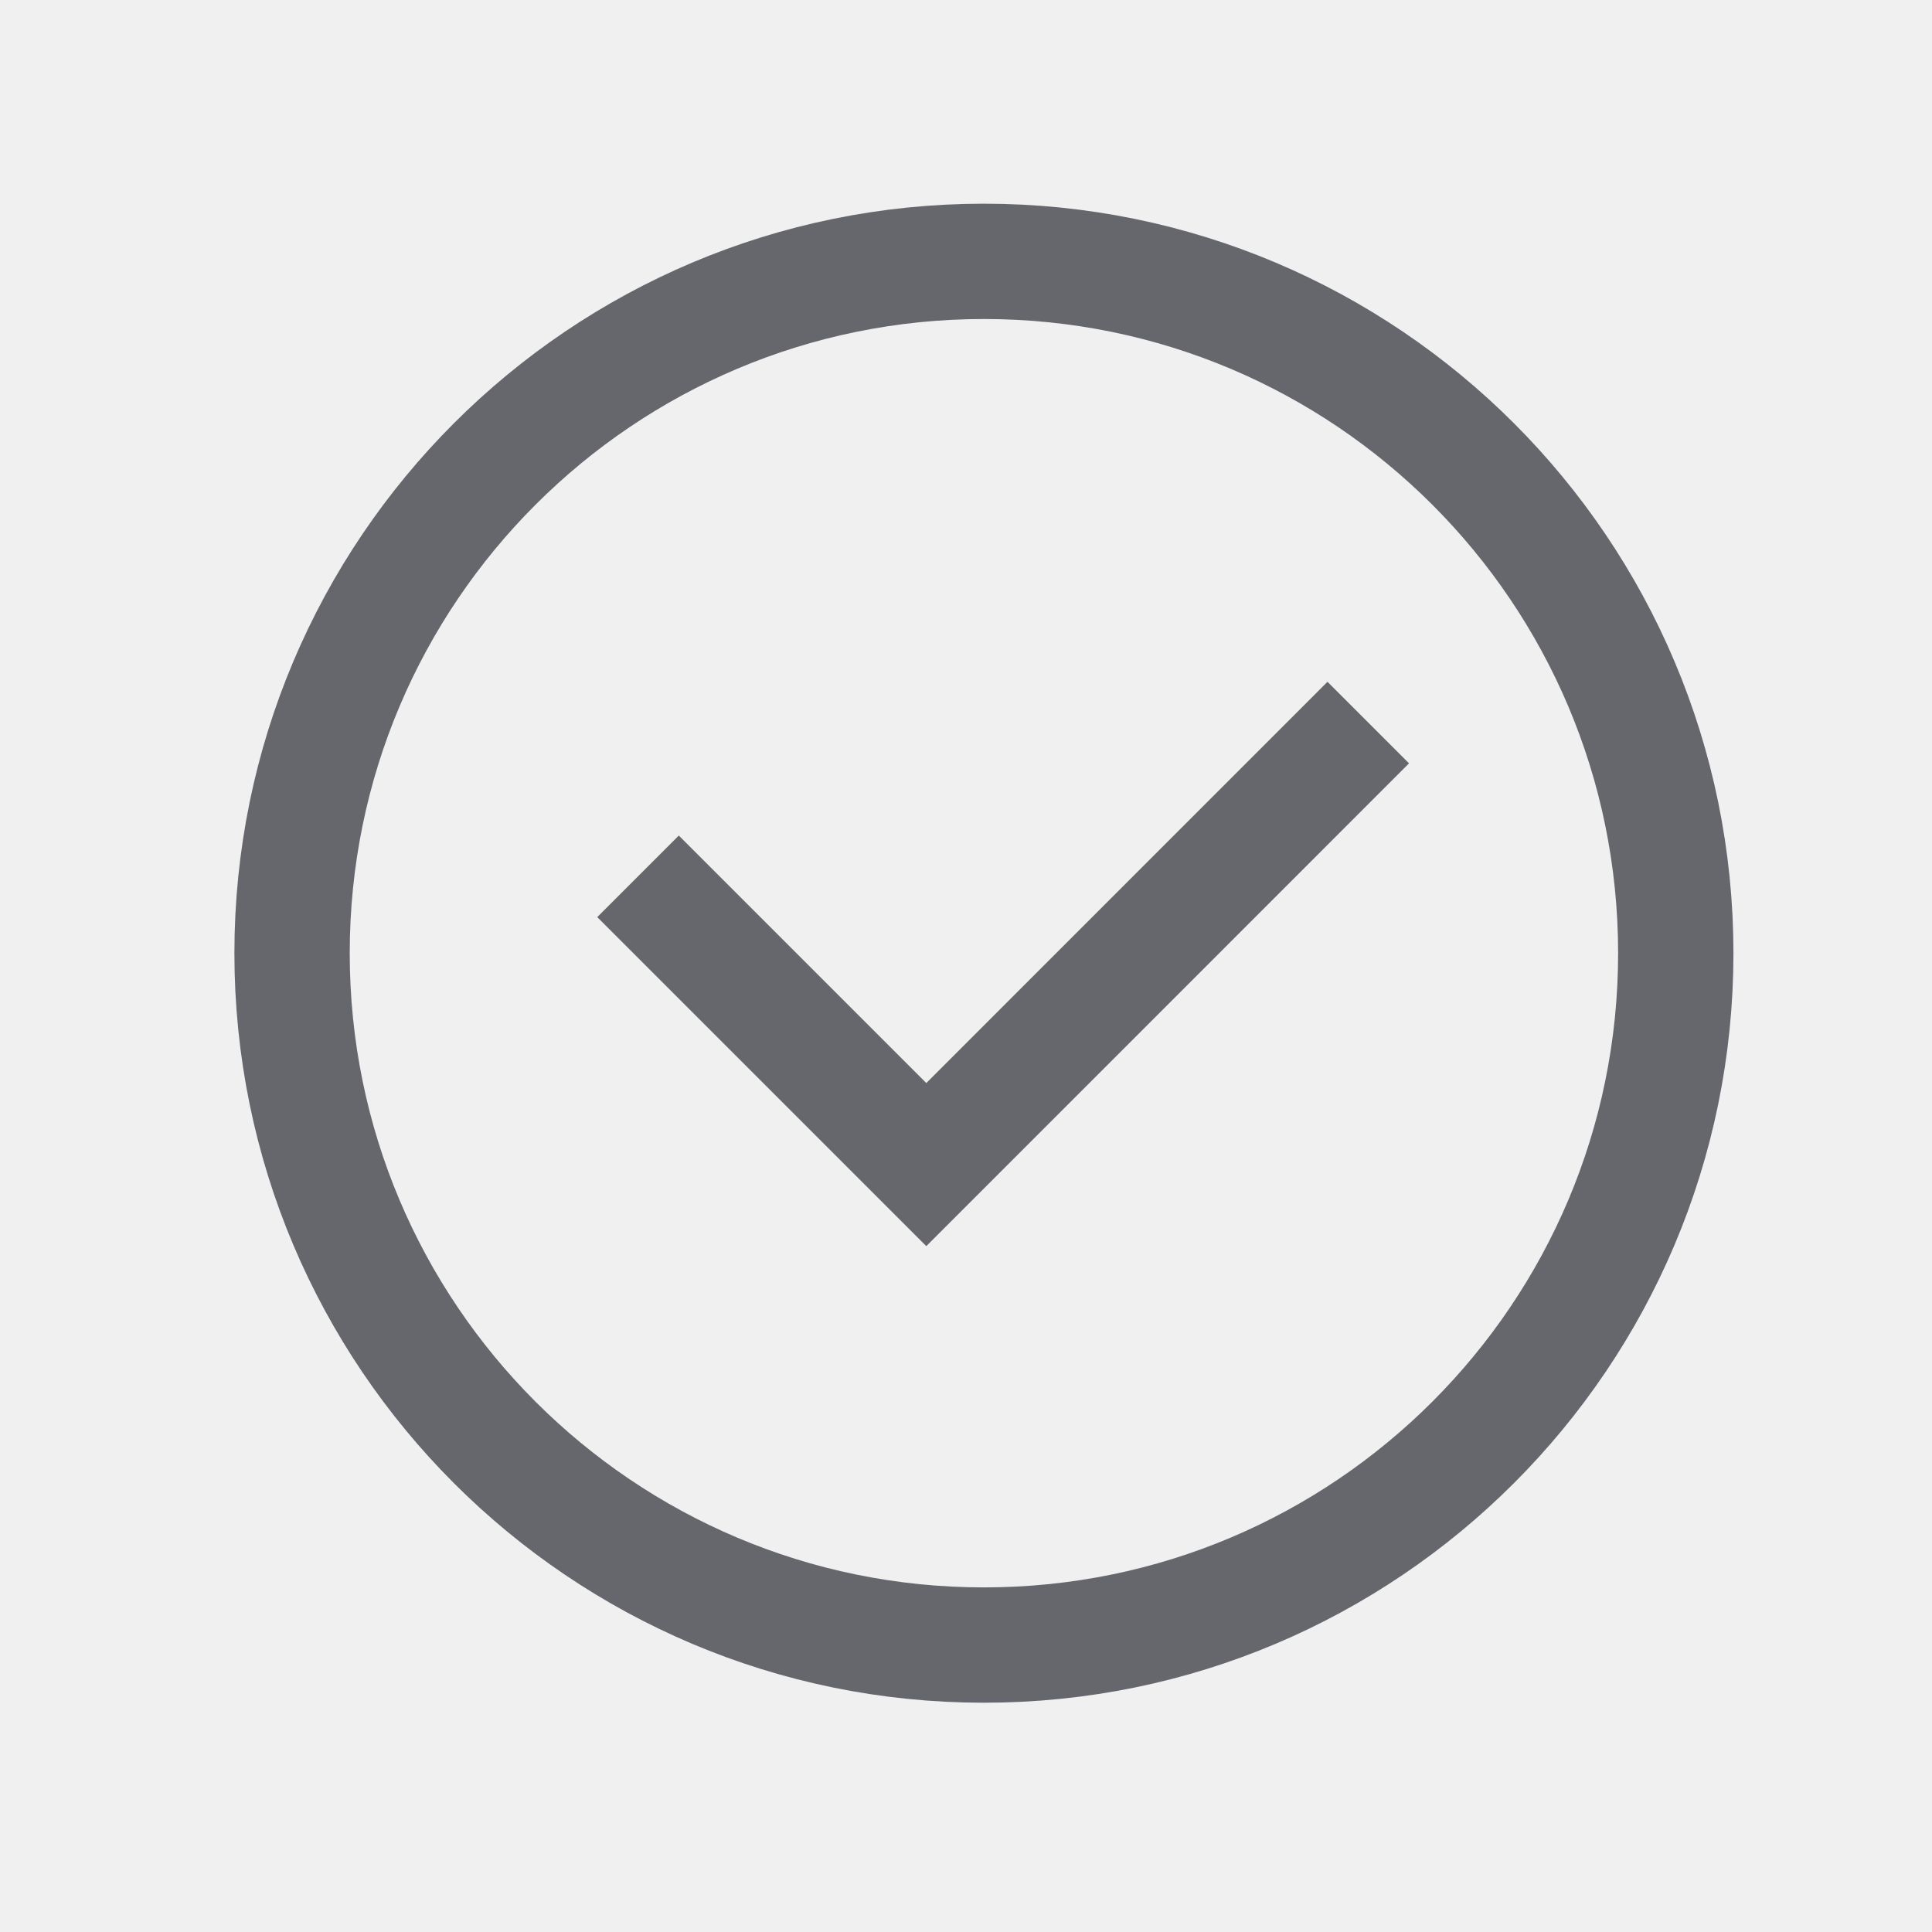
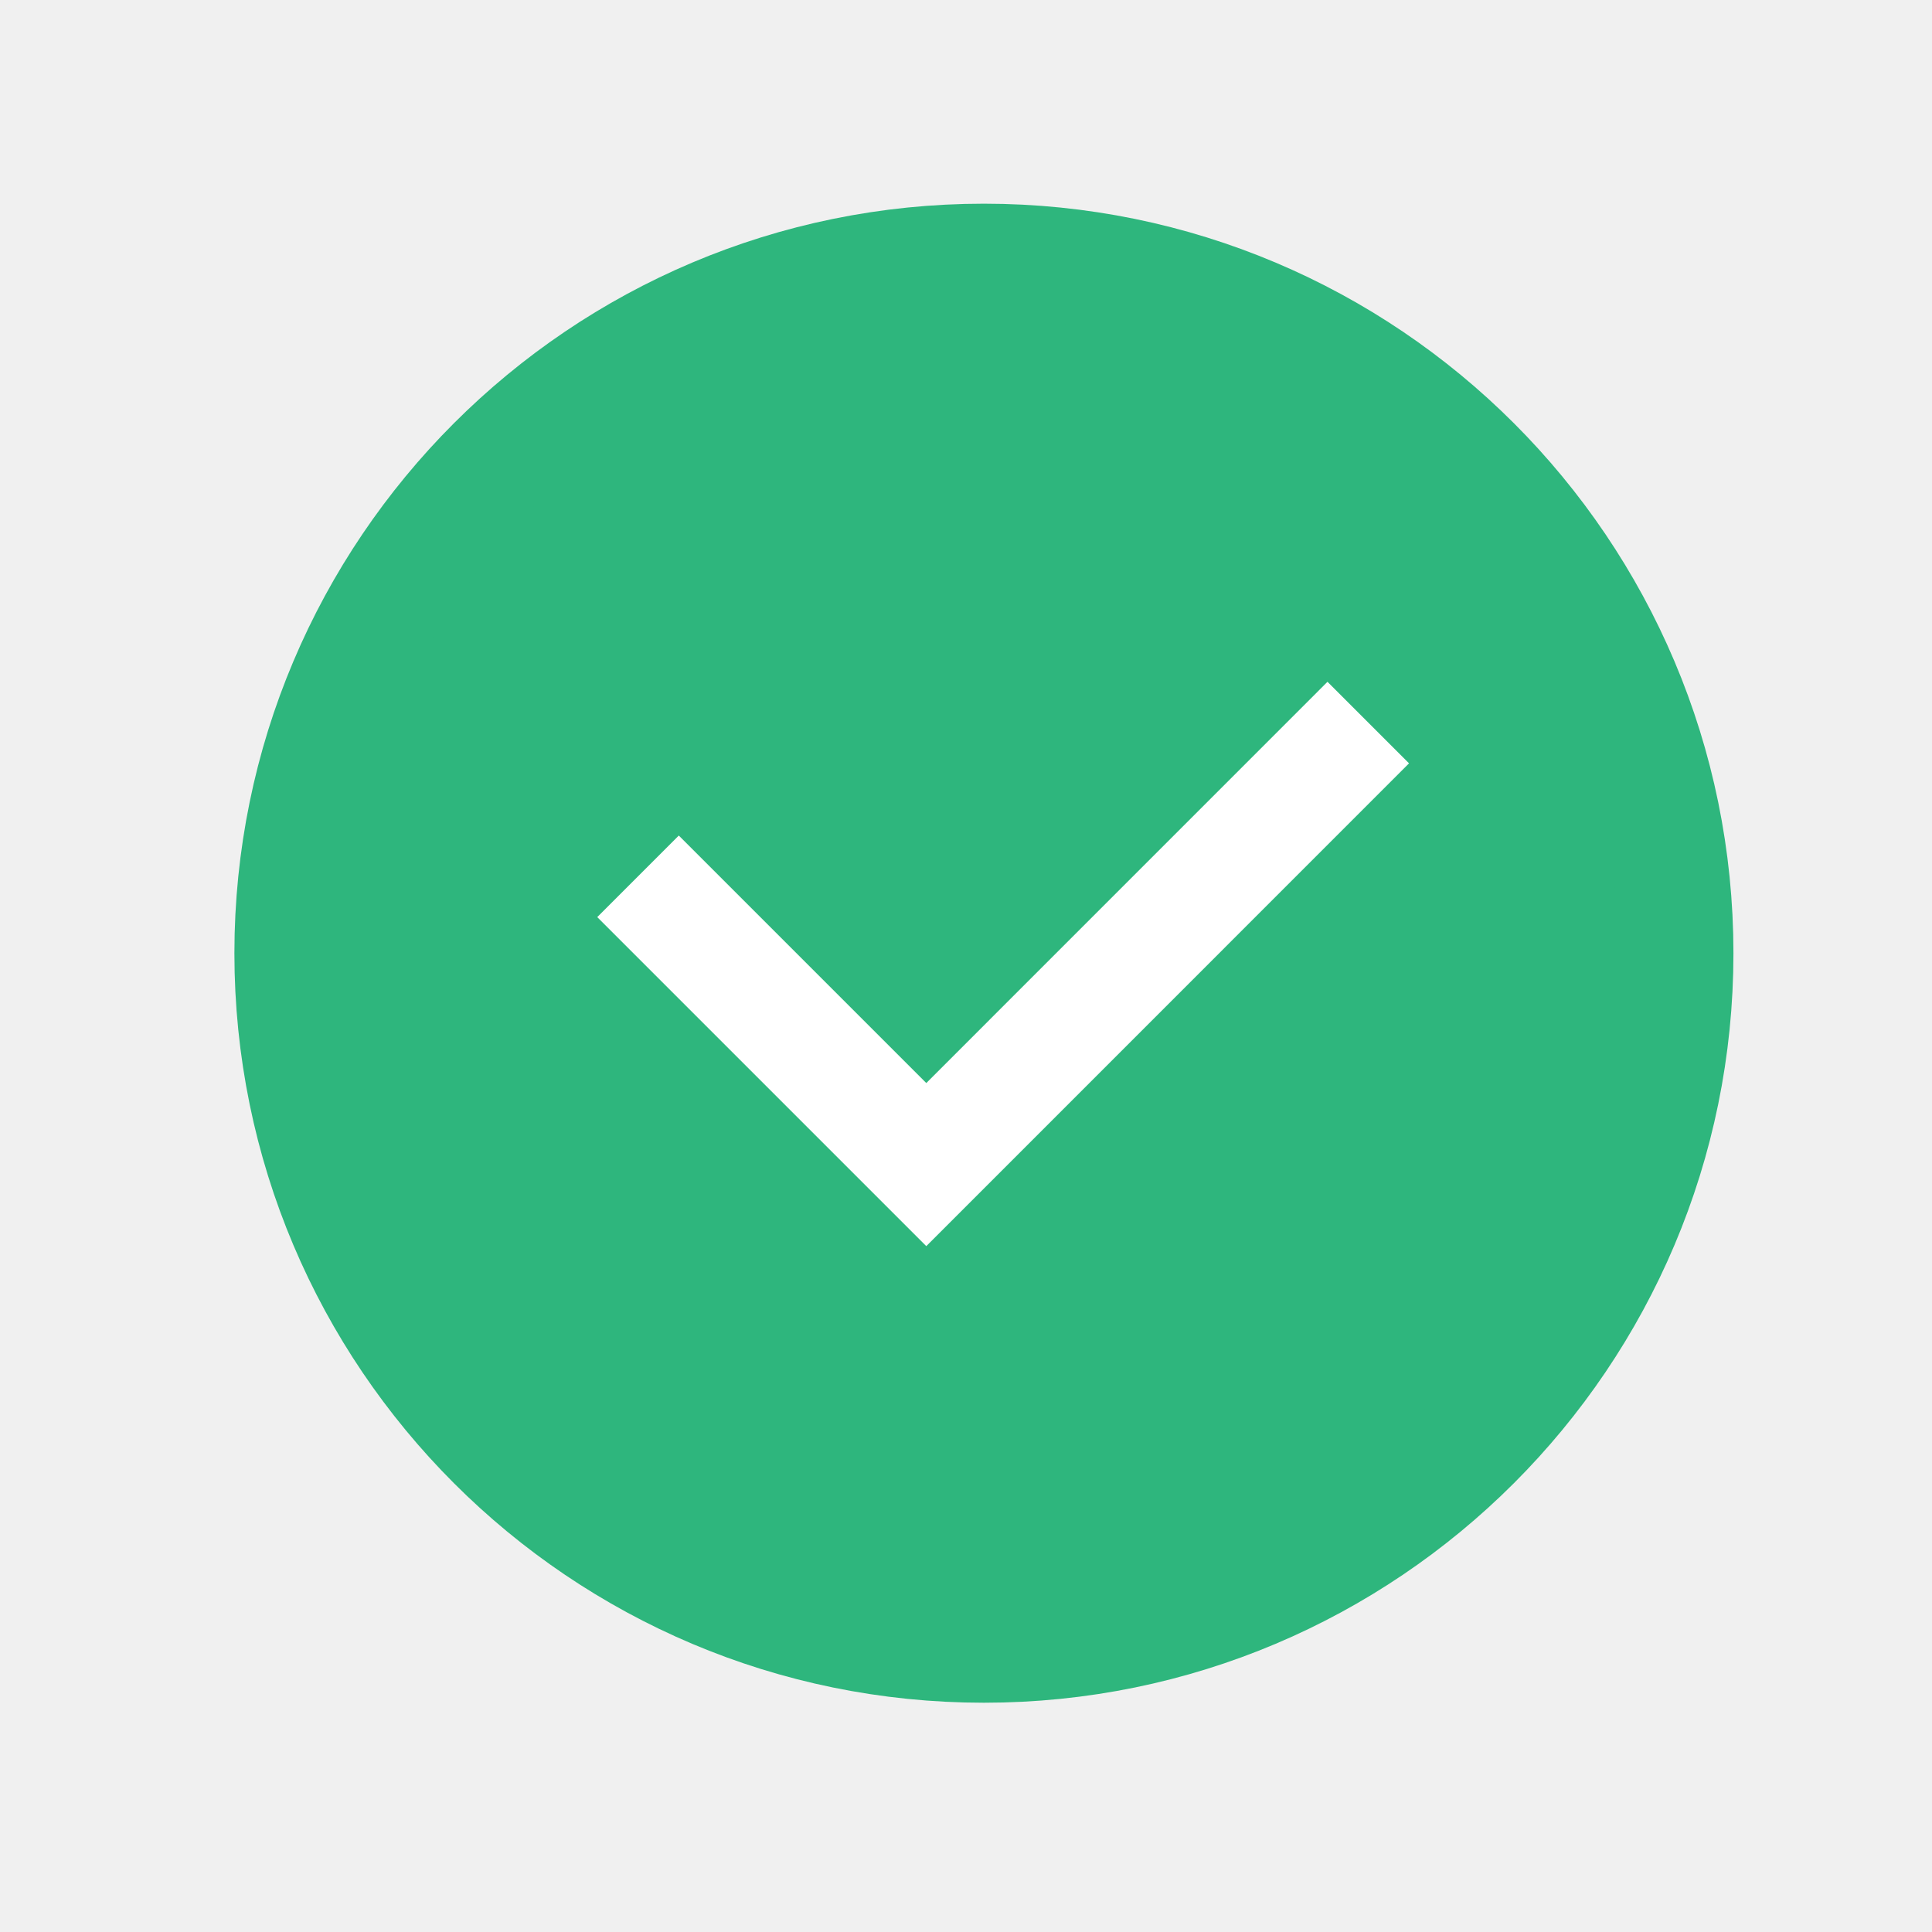
- <svg xmlns="http://www.w3.org/2000/svg" width="29" height="29" viewBox="0 0 29 29" fill="none">
-   <circle cx="14.769" cy="14.308" r="10.385" stroke="#65676D" stroke-width="1.731" />
-   <path d="M9.577 13.154L13.904 17.481L20.538 10.846" stroke="#65676D" stroke-width="1.731" />
+ <svg xmlns="http://www.w3.org/2000/svg" width="29" height="29" viewBox="0 0 29 29" fill="#2EB67D">
+   <circle cx="14.769" cy="14.308" r="10.385" stroke="#2EB67D" stroke-width="1.731" />
+   <path d="M9.577 13.154L13.904 17.481L20.538 10.846" stroke="white" stroke-width="1.731" />
</svg>
